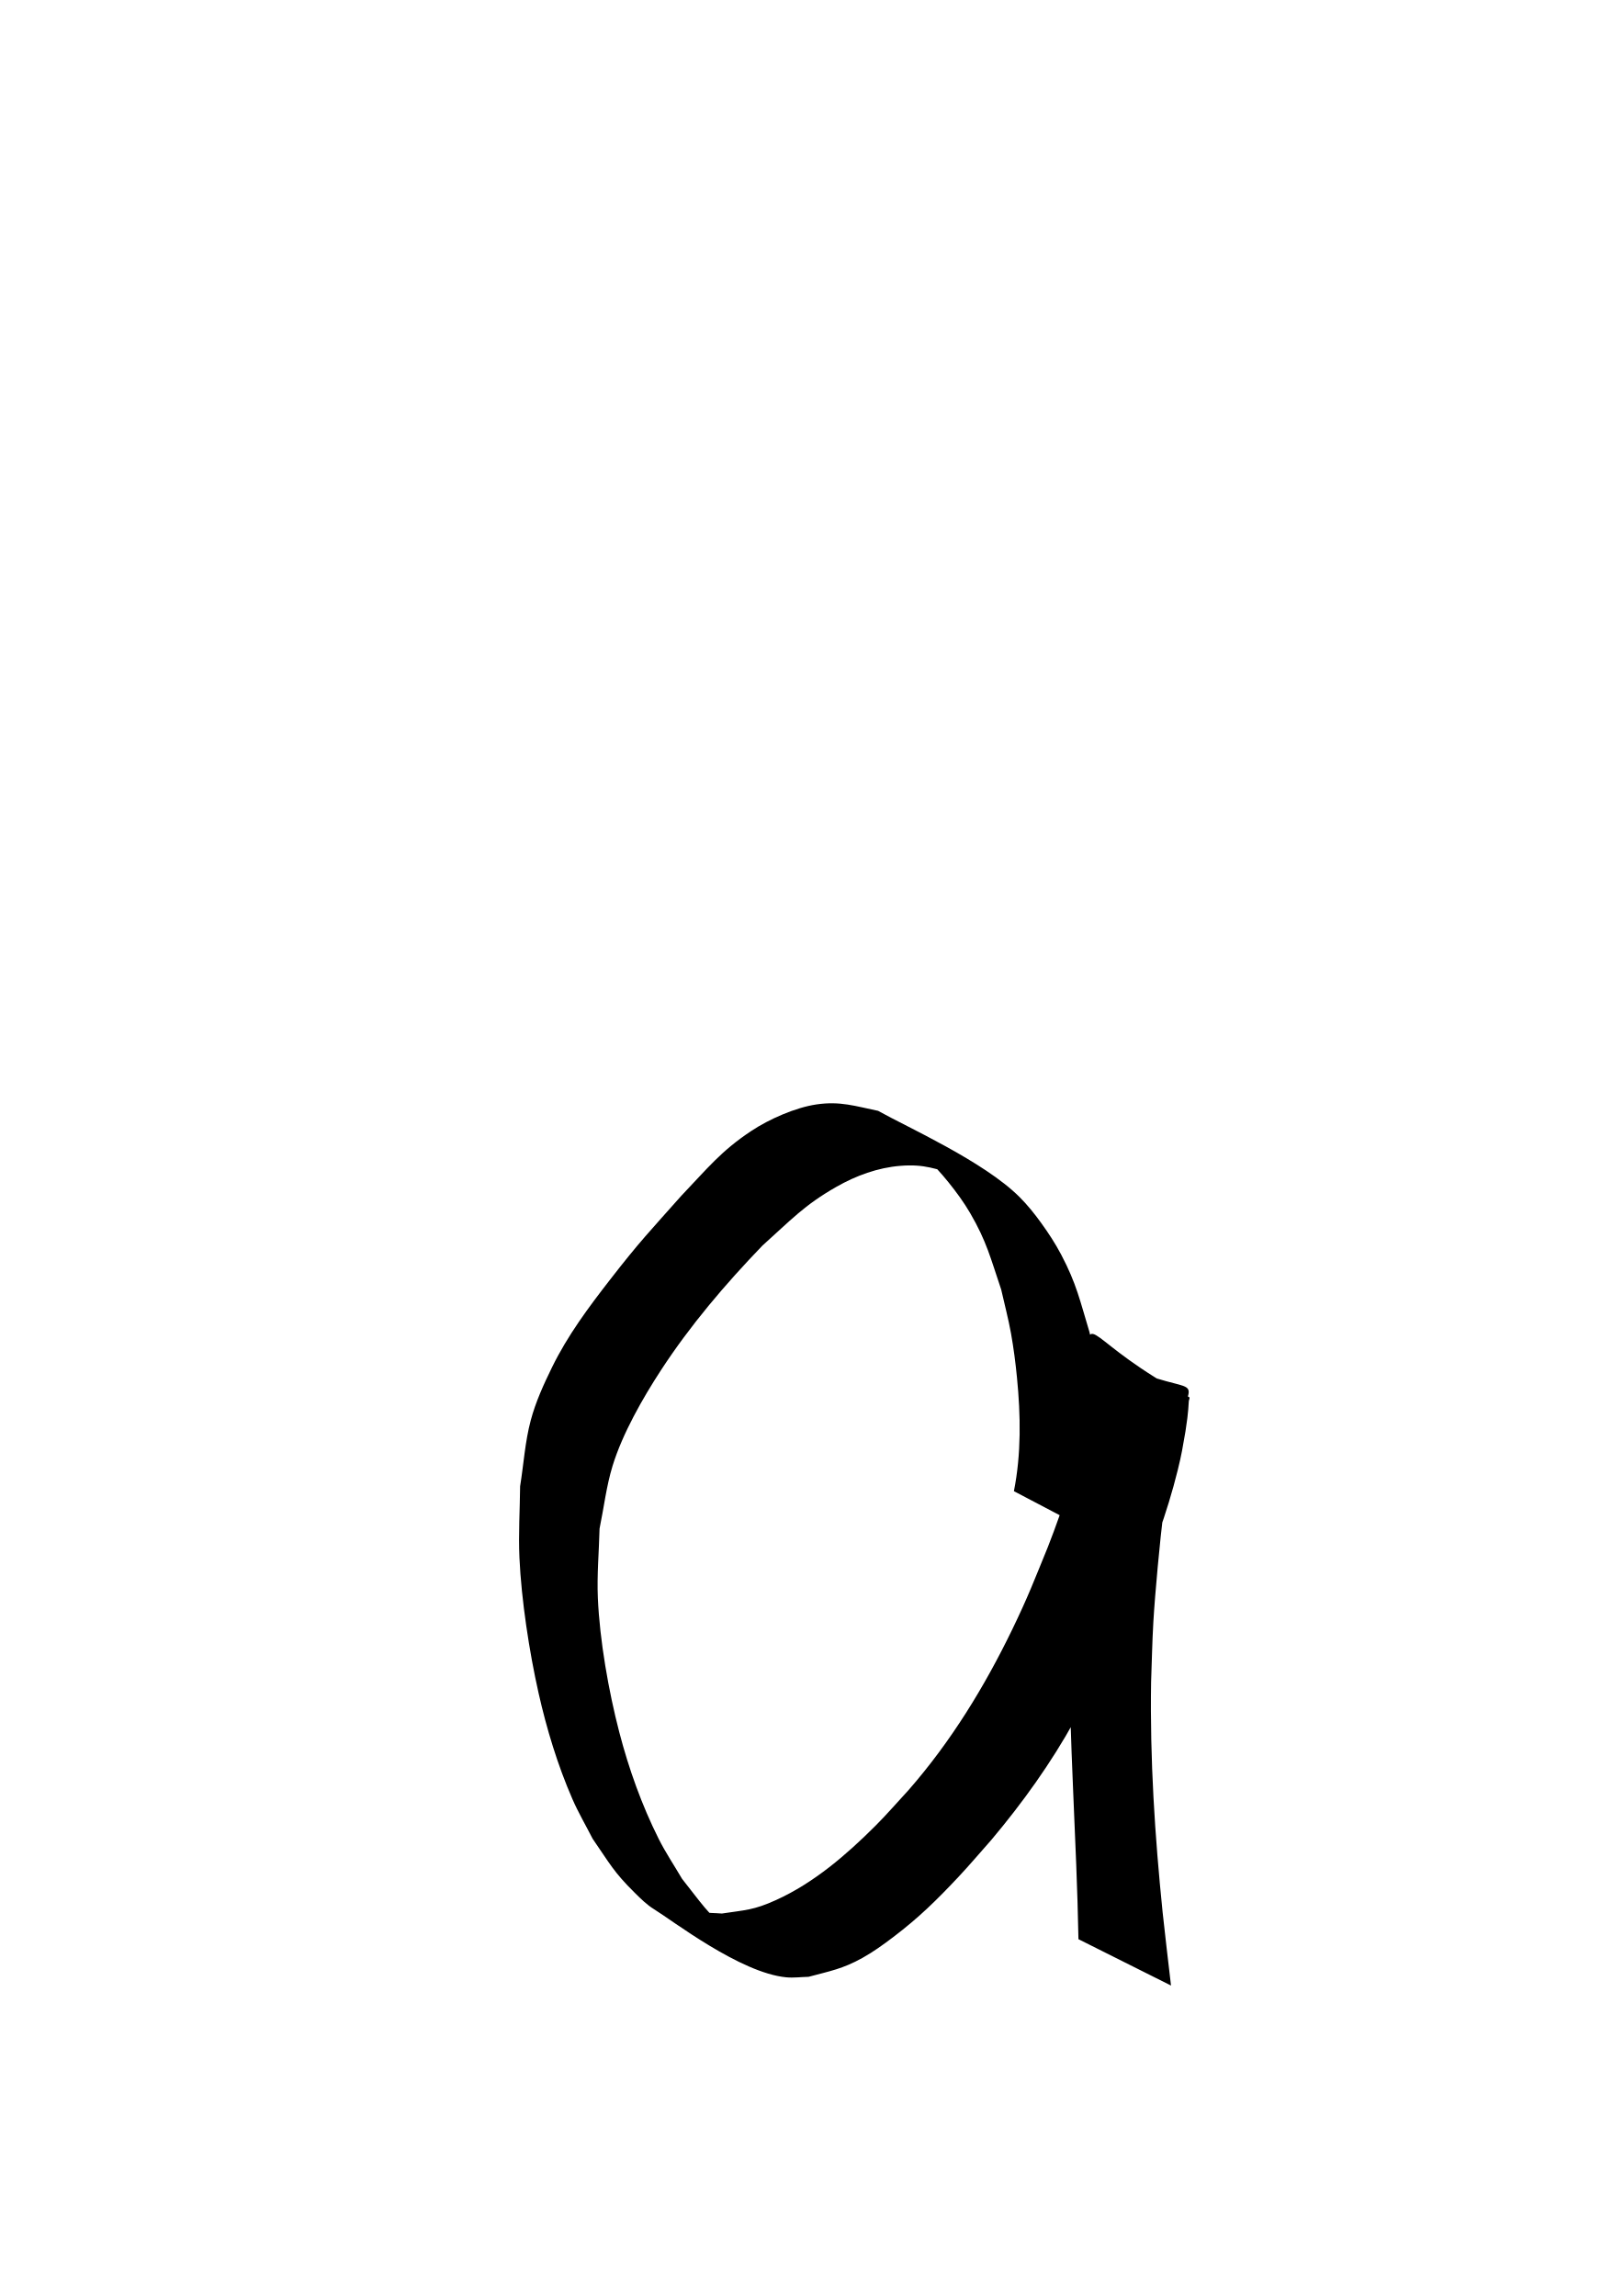
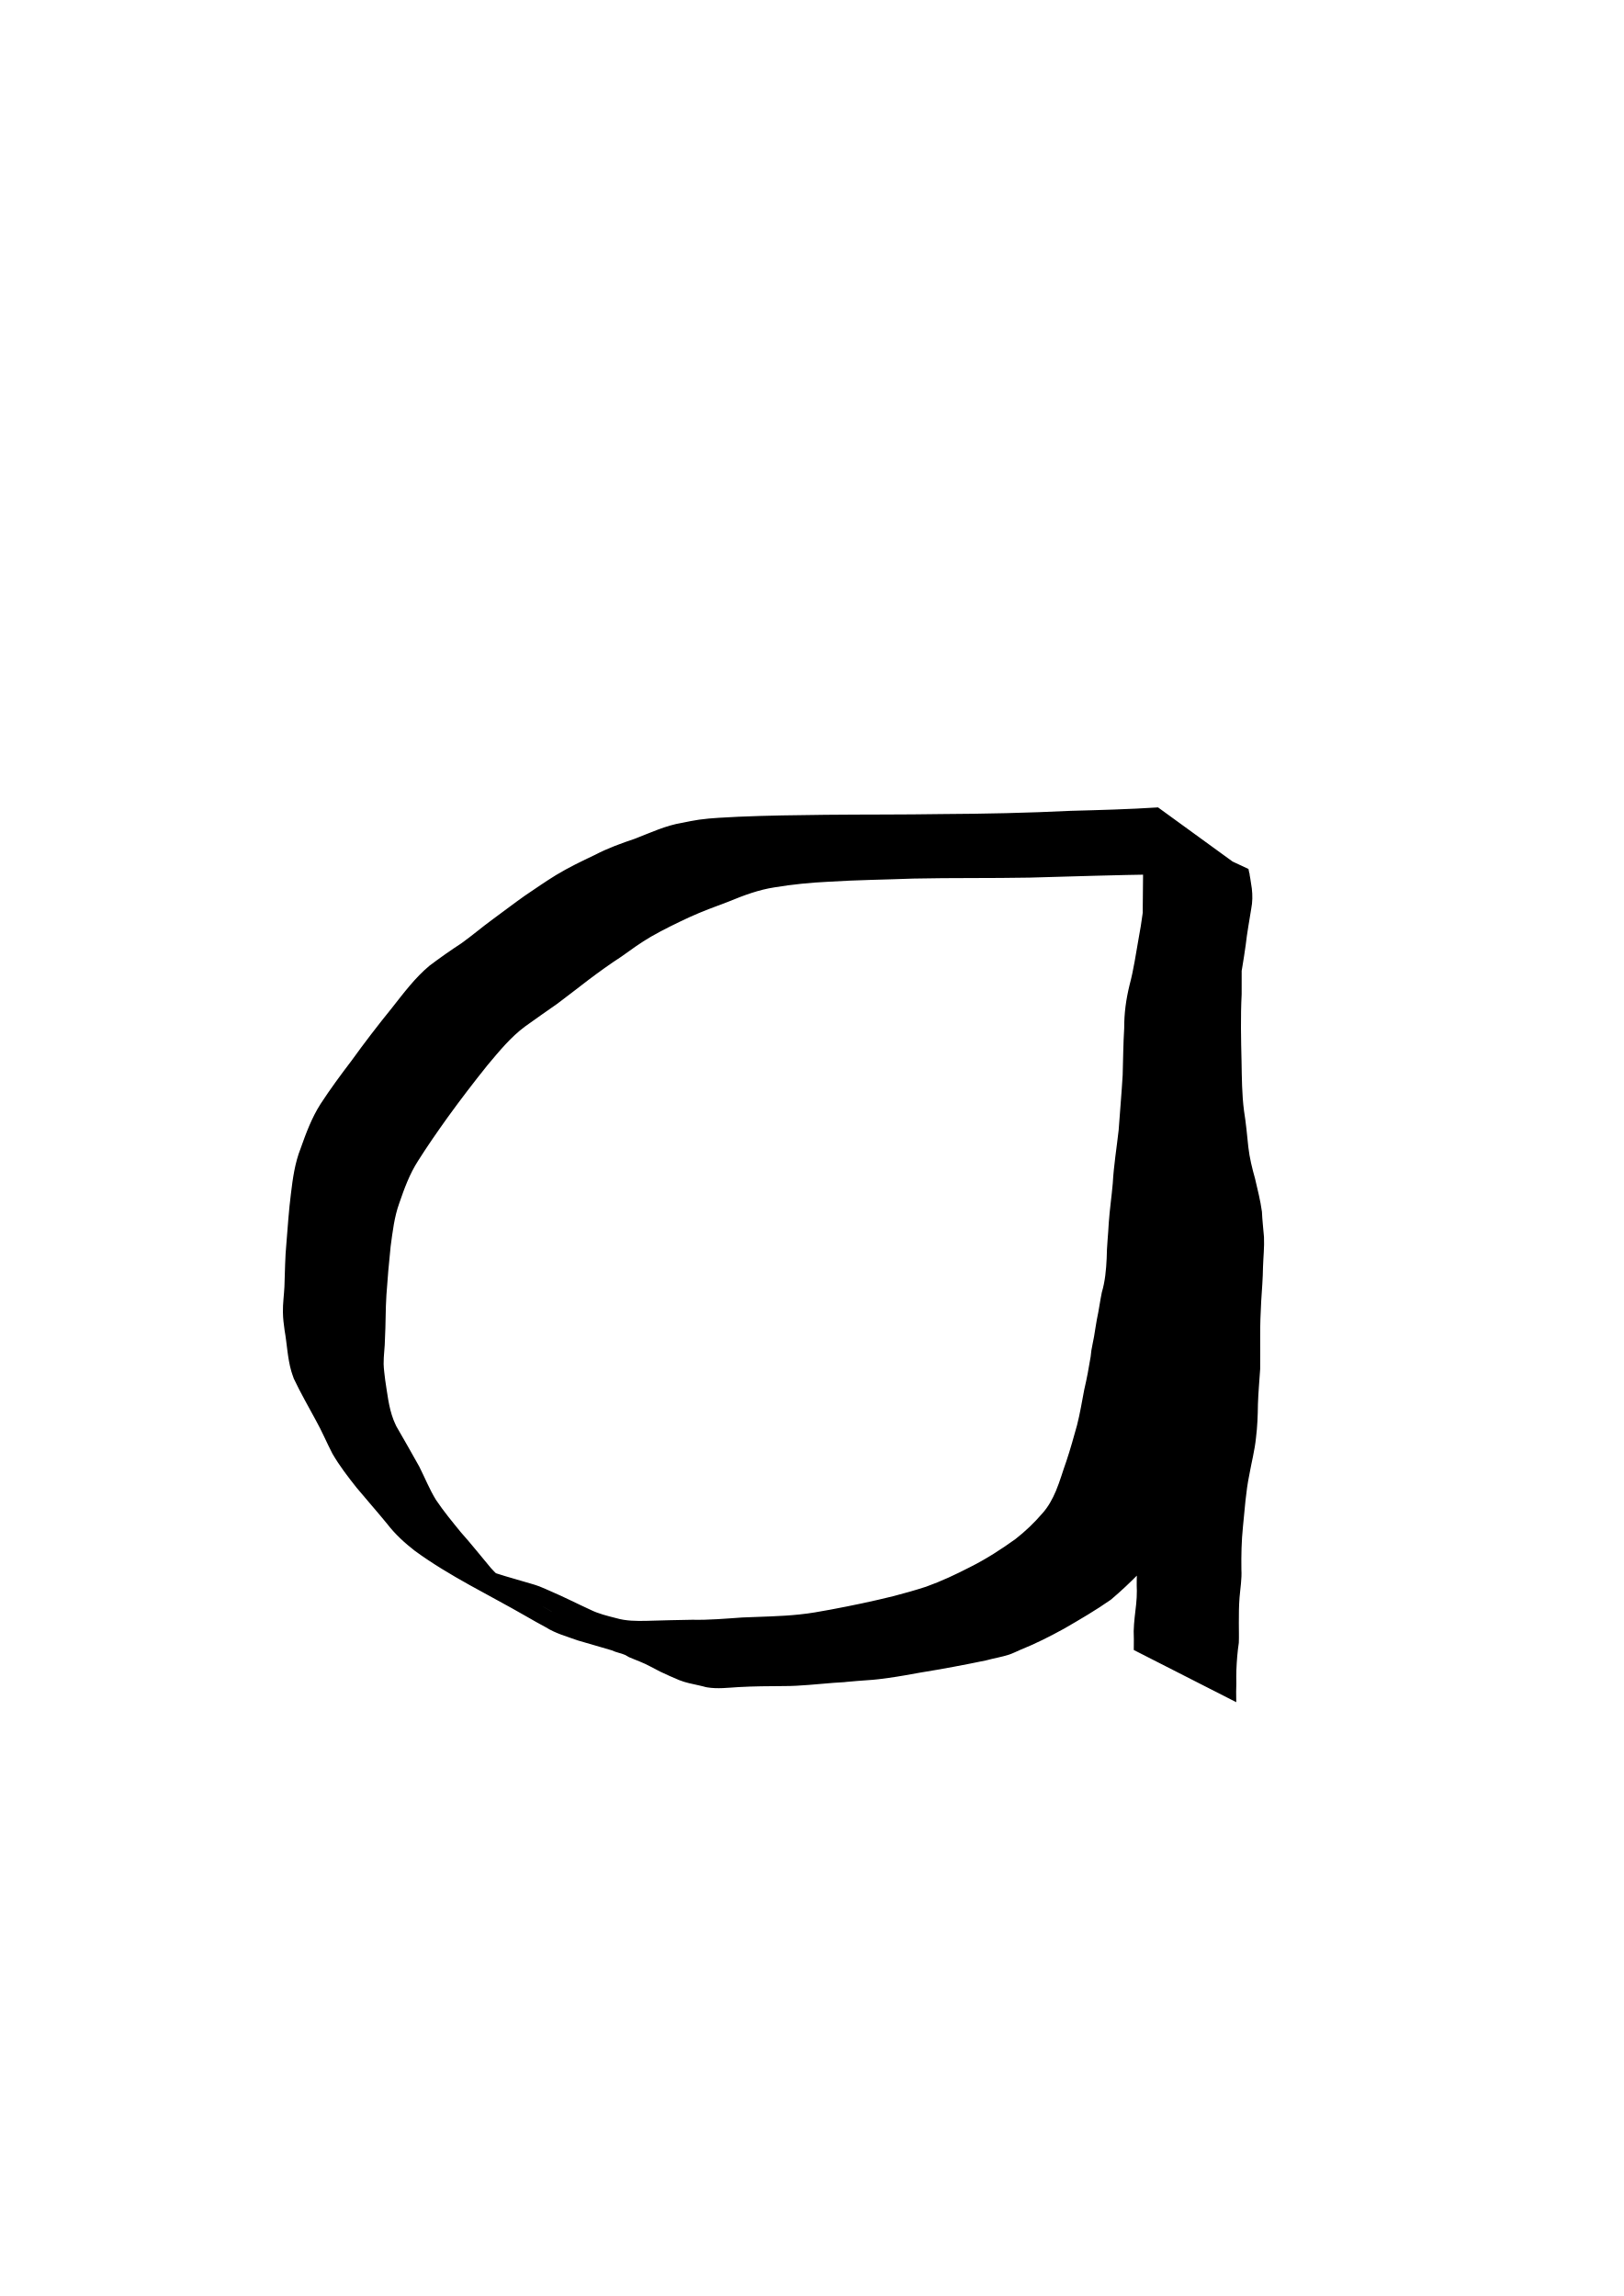
<svg xmlns="http://www.w3.org/2000/svg" width="210mm" height="297mm" viewBox="0 0 210 297" version="1.1" id="svg5">
  <defs id="defs2" />
  <g id="layer1">
-     <path style="fill:#000000;stroke-width:0.265" id="path1207" d="m 144.185,199.744 c -0.076,-5.302 -0.581,-10.581 -1.238,-15.84 -0.243,-1.943 -0.468,-3.89 -0.807,-5.818 -0.34,-1.932 -0.819,-3.837 -1.228,-5.756 -1.244,-4.107 -1.671,-6.247 -3.663,-10.034 -0.759,-1.442 -1.657,-2.811 -2.612,-4.131 -0.848,-1.173 -1.761,-2.31 -2.786,-3.332 -4.629,-4.618 -14.578,-9.054 -18.284,-11.141 -2.974,-0.61 -4.905,-1.281 -7.981,-0.827 -2.726,0.403 -6.122,1.911 -8.378,3.403 -3.985,2.635 -5.723,4.893 -9.084,8.405 -4.145,4.672 -5.381,5.91 -9.208,10.84 -2.805,3.613 -5.501,7.228 -7.523,11.36 -1.078,2.204 -2.109,4.461 -2.744,6.831 -0.748,2.791 -0.921,5.705 -1.381,8.557 -0.029,3.081 -0.227,6.165 -0.087,9.243 0.248,5.448 1.27,12.156 2.473,17.498 1.045,4.641 2.473,9.344 4.378,13.716 0.767,1.76 1.743,3.422 2.615,5.133 2.256,3.267 2.719,4.296 5.433,6.977 0.783,0.774 1.576,1.567 2.515,2.143 2.368,1.453 11.138,8.232 17.082,8.804 0.962,0.093 1.933,-0.043 2.9,-0.064 2.743,-0.737 4.402,-1.017 6.968,-2.446 1.404,-0.782 2.713,-1.73 3.993,-2.702 3.305,-2.51 5.604,-4.768 8.46,-7.814 1.45,-1.546 2.814,-3.169 4.222,-4.754 4.052,-4.821 7.729,-9.942 10.769,-15.463 1.008,-1.831 1.915,-3.716 2.835,-5.592 2.316,-4.724 2.759,-5.858 4.842,-10.596 2.274,-5.231 4.28,-10.611 5.65,-16.155 0.533,-2.156 0.636,-2.93 1.002,-5.016 0.083,-0.581 0.176,-1.161 0.248,-1.743 0.119,-0.96 0.127,-1.297 0.187,-2.186 0.012,-0.174 0.19,-0.44 0.036,-0.522 -13.73,-7.382 -12.455,-11.427 -13.604,-4.904 -0.098,1.033 -0.211,2.065 -0.292,3.099 -0.382,4.871 -0.321,5.349 -0.594,10.681 -0.284,5.546 -0.539,9.121 -0.765,14.728 -0.105,2.609 -0.165,5.221 -0.247,7.831 -0.022,12.908 0.96,25.786 1.193,38.687 0,0 11.972,5.997 11.972,5.997 v 0 c -0.262,-2.241 -0.883,-7.5 -1.086,-9.486 -1.01,-9.884 -1.648,-19.816 -1.49,-29.757 0.097,-2.589 0.14,-5.181 0.291,-7.768 0.226,-3.868 0.847,-10.465 1.327,-14.396 0.335,-2.747 0.964,-7.153 1.604,-10.018 0.206,-0.92 0.511,-1.814 0.766,-2.721 2.249,-5.675 0.863,-1.11 -12.424,-8.41 -0.126,-0.069 0.193,0.225 0.233,0.363 0.083,0.285 0.102,0.586 0.13,0.883 0.125,1.32 0.068,1.661 0.035,3.09 -0.152,2.067 -0.176,2.964 -0.534,5.097 -0.944,5.624 -2.702,11.08 -4.774,16.38 -1.763,4.311 -2.539,6.394 -4.591,10.636 -3.606,7.455 -7.943,14.535 -13.403,20.789 -1.426,1.54 -2.795,3.136 -4.279,4.621 -3.759,3.763 -7.974,7.403 -12.865,9.627 -2.935,1.334 -3.99,1.296 -7.024,1.753 -0.914,-0.074 -1.842,-0.049 -2.743,-0.222 -3.478,-0.669 -13.061,-6.083 6.638,4.745 1.03,0.566 -1.954,-1.314 -2.847,-2.078 -3.034,-2.593 -3.633,-3.696 -6.203,-6.933 -1.006,-1.719 -2.124,-3.377 -3.017,-5.157 -2.191,-4.366 -3.875,-9.09 -5.102,-13.809 -1.384,-5.321 -2.536,-11.889 -2.772,-17.374 -0.128,-2.984 0.147,-5.972 0.221,-8.959 0.56,-2.702 0.872,-5.468 1.68,-8.107 1.277,-4.165 3.886,-8.743 6.255,-12.376 3.792,-5.818 8.323,-11.136 13.13,-16.129 3.686,-3.301 5.386,-5.222 9.58,-7.61 2.526,-1.439 5.344,-2.475 8.263,-2.708 3.164,-0.252 4.562,0.42 7.566,1.248 -2.591,-1.608 -5.09,-3.376 -7.774,-4.825 -1.228,-0.663 2.346,1.531 3.39,2.457 1.108,0.983 2.105,2.092 3.035,3.245 1.022,1.265 1.988,2.586 2.808,3.991 2.14,3.67 2.65,5.868 4.015,9.897 0.422,1.888 0.926,3.759 1.267,5.663 0.34,1.897 0.585,3.812 0.773,5.731 0.479,4.877 0.562,9.851 -0.398,14.676 0,0 13.053,6.858 13.053,6.858 z" />
+     <path style="fill:#000000;stroke-width:0.265" id="path1215" d="m 149.781,104.441 c -3.764,0.245 -7.534,0.345 -11.305,0.444 -5.539,0.271 -11.084,0.389 -16.629,0.417 -5.034,0.082 -10.07,0.047 -15.104,0.097 -3.748,0.04 -7.494,0.09 -11.238,0.251 -1.696,0.099 -3.407,0.14 -5.091,0.379 -0.743,0.105 -1.432,0.255 -2.168,0.402 -2.145,0.347 -4.103,1.279 -6.109,2.054 -1.777,0.601 -3.532,1.229 -5.194,2.101 -1.705,0.808 -3.402,1.624 -5.017,2.601 -1.377,0.843 -2.7,1.772 -4.04,2.672 -1.394,0.982 -2.743,2.025 -4.122,3.029 -1.388,1.009 -2.689,2.129 -4.084,3.128 -1.408,0.916 -2.779,1.885 -4.122,2.895 -1.881,1.565 -3.348,3.545 -4.856,5.455 -1.812,2.237 -3.565,4.514 -5.246,6.851 -1.39,1.825 -2.753,3.673 -4.005,5.597 -1.134,1.78 -1.87,3.761 -2.569,5.74 -0.747,1.888 -1.018,3.882 -1.258,5.883 -0.267,2.111 -0.411,4.236 -0.58,6.357 -0.185,1.879 -0.184,3.768 -0.258,5.653 -0.053,1.091 -0.215,2.182 -0.195,3.276 0.018,0.981 0.095,1.377 0.218,2.369 0.312,1.749 0.371,3.565 0.865,5.28 0.094,0.325 0.218,0.641 0.326,0.962 0.865,1.834 1.882,3.596 2.844,5.381 0.791,1.404 1.405,2.894 2.149,4.322 0.902,1.562 2.012,2.997 3.13,4.409 1.305,1.57 2.66,3.096 3.952,4.677 1.024,1.331 2.257,2.462 3.58,3.486 4.526,3.305 9.544,5.666 14.46,8.504 0.819,0.473 1.637,0.939 2.473,1.381 1.28,0.81 2.741,1.198 4.151,1.708 1.473,0.414 2.935,0.865 4.407,1.285 0.541,0.268 1.162,0.348 1.71,0.592 0.176,0.078 0.327,0.206 0.502,0.286 0.463,0.212 0.947,0.373 1.413,0.577 0.912,0.354 1.748,0.865 2.62,1.295 0.798,0.393 1.634,0.742 2.452,1.094 0.83,0.335 1.706,0.493 2.572,0.688 2.229,0.5 -1.145,-0.186 1.051,0.251 1.348,0.22 2.698,0.044 4.048,-0.036 1.951,-0.108 3.905,-0.122 5.859,-0.132 2.162,0.006 4.31,-0.261 6.463,-0.42 2.789,-0.174 -0.124,0.022 3.075,-0.244 2.165,-0.18 1.755,-0.081 3.999,-0.39 1.48,-0.204 2.66,-0.429 4.125,-0.691 2.855,-0.461 5.694,-0.992 8.524,-1.584 0.978,-0.271 1.995,-0.426 2.961,-0.742 0.384,-0.126 1.094,-0.459 1.437,-0.613 1.965,-0.788 3.849,-1.741 5.7,-2.762 2.046,-1.186 4.092,-2.376 6.029,-3.737 1.306,-1.104 2.546,-2.278 3.741,-3.499 0.906,-0.949 1.451,-2.141 1.987,-3.32 0.624,-1.292 0.937,-2.693 1.352,-4.057 0.472,-1.549 1.003,-3.077 1.46,-4.63 0.418,-1.566 0.65,-3.171 0.946,-4.763 0.321,-1.433 0.692,-2.847 0.891,-4.303 0.13,-1.598 0.492,-3.161 0.794,-4.731 0.233,-1.164 0.491,-2.32 0.69,-3.491 0.35,-1.506 0.486,-3.046 0.628,-4.582 0.109,-1.557 0.171,-3.118 0.263,-4.676 0.178,-1.686 0.309,-3.377 0.44,-5.067 0.172,-2.307 0.393,-4.611 0.608,-6.914 0.216,-2.378 0.503,-4.749 0.644,-7.133 0.129,-2.016 0.157,-4.036 0.245,-6.054 0.062,-1.803 0.212,-3.594 0.6,-5.357 0.477,-2.071 0.827,-4.166 1.186,-6.26 0.336,-1.943 0.681,-3.883 0.95,-5.837 0.175,-1.572 0.468,-3.127 0.715,-4.689 0.173,-0.874 0.179,-1.747 0.076,-2.628 -0.122,-0.847 -0.249,-1.69 -0.434,-2.526 -4.455,-2.031 -8.793,-4.343 -13.366,-6.092 -0.297,-0.114 -0.05,0.635 -0.071,0.953 -0.025,0.372 -0.05,0.744 -0.068,1.116 -0.068,1.405 -0.09,2.813 -0.121,4.219 -0.046,3.162 -0.052,6.324 -0.063,9.487 -0.088,2.895 -0.127,5.791 -0.124,8.687 -0.005,2.139 -0.022,4.279 0.141,6.413 0.157,1.566 0.315,3.133 0.511,4.695 0.083,1.444 0.39,2.851 0.742,4.248 0.383,1.348 0.688,2.714 0.907,4.098 0.135,1.067 0.181,2.141 0.294,3.21 0.154,1.226 0.058,2.463 -0.012,3.691 -0.022,1.488 -0.059,2.971 -0.17,4.455 -0.147,1.516 -0.13,3.04 -0.173,4.561 -0.043,1.423 -0.014,2.847 -0.02,4.271 -0.124,1.515 -0.15,3.032 -0.189,4.551 -0.042,1.402 -0.196,2.796 -0.298,4.194 -0.145,1.601 -0.473,3.178 -0.699,4.77 -0.303,2.269 -0.612,4.539 -0.865,6.815 -0.175,1.851 -0.265,3.709 -0.374,5.564 -0.004,1.182 -0.114,2.355 -0.226,3.53 -0.092,1.114 -0.148,2.229 -0.183,3.346 -0.011,0.87 -0.047,1.738 -0.008,2.607 0.012,1.14 -0.153,2.271 -0.281,3.401 -0.07,0.601 -0.108,1.205 -0.128,1.809 0.032,0.707 0.021,1.414 0.014,2.121 -7.9e-4,0.105 -0.002,0.209 -0.002,0.314 0,0 13.254,6.752 13.254,6.752 v 0 c -0.001,-0.106 -0.002,-0.211 -0.003,-0.317 -0.008,-0.696 -0.024,-1.393 0.013,-2.089 -0.009,-0.586 -0.016,-1.173 0.007,-1.759 0.048,-1.176 0.137,-2.35 0.313,-3.514 0.039,-0.861 -0.003,-1.722 0.005,-2.583 -0.003,-1.091 0.006,-2.183 0.089,-3.271 0.1,-1.211 0.314,-2.415 0.241,-3.633 -0.026,-1.84 0.011,-3.683 0.199,-5.515 0.233,-2.255 0.367,-4.526 0.827,-6.75 0.282,-1.595 0.704,-3.166 0.862,-4.781 0.18,-1.436 0.234,-2.888 0.25,-4.335 0.049,-1.519 0.19,-3.031 0.29,-4.547 -0.007,-1.42 0.018,-2.84 7.9e-4,-4.26 -0.007,-1.498 0.049,-2.994 0.131,-4.489 0.092,-1.487 0.217,-2.97 0.235,-4.46 0.042,-1.287 0.185,-2.576 0.127,-3.861 -0.089,-1.096 -0.218,-2.183 -0.266,-3.283 -0.195,-1.446 -0.561,-2.857 -0.889,-4.277 -0.376,-1.334 -0.713,-2.694 -0.869,-4.072 -0.164,-1.569 -0.306,-3.14 -0.559,-4.698 -0.274,-2.109 -0.28,-4.232 -0.32,-6.356 -0.067,-2.908 -0.135,-5.815 0.014,-8.722 -0.005,-3.145 -0.011,-6.292 0.077,-9.436 0.047,-1.36 0.095,-2.718 0.222,-4.074 0.033,-0.346 0.068,-0.692 0.115,-1.036 0.037,-0.268 0.367,-0.657 0.137,-0.798 -4.26,-2.61 -8.772,-4.785 -13.158,-7.178 0.356,0.717 0.562,1.484 0.597,2.287 0.061,0.351 0.172,0.724 0.202,1.078 0.035,0.409 -0.056,0.83 -0.046,1.239 -0.116,1.582 -0.352,3.148 -0.576,4.718 -0.287,1.942 -0.491,3.897 -0.869,5.826 -0.372,2.061 -0.652,4.138 -1.197,6.165 -0.461,1.89 -0.701,3.645 -0.695,5.597 -0.124,2.022 -0.136,4.043 -0.197,6.068 -0.142,2.378 -0.35,4.751 -0.522,7.126 -0.256,2.29 -0.632,4.569 -0.759,6.87 -0.145,1.695 -0.395,3.377 -0.515,5.074 -0.074,1.55 -0.262,3.091 -0.274,4.643 -0.071,1.479 -0.202,2.962 -0.626,4.388 -0.241,1.165 -0.387,2.351 -0.644,3.514 -0.139,0.738 -0.235,1.481 -0.365,2.22 -0.105,0.598 -0.248,1.189 -0.344,1.789 -0.042,0.26 -0.061,0.524 -0.091,0.786 -0.233,1.431 -0.495,2.858 -0.829,4.269 -0.302,1.541 -0.542,3.094 -0.936,4.615 -0.432,1.544 -0.856,3.091 -1.366,4.611 -0.467,1.294 -0.834,2.624 -1.367,3.894 -0.444,1.046 -0.986,2.048 -1.753,2.897 -1.042,1.213 -2.204,2.322 -3.464,3.308 -1.867,1.346 -3.799,2.592 -5.86,3.624 -1.851,0.956 -3.741,1.844 -5.705,2.547 -1.393,0.453 -2.804,0.852 -4.222,1.22 -2.701,0.671 -5.428,1.238 -8.164,1.75 -1.594,0.283 -2.4,0.454 -4.025,0.625 -2.443,0.258 -4.903,0.275 -7.355,0.387 -2.159,0.149 -4.317,0.344 -6.483,0.296 -1.975,0.032 -3.949,0.081 -5.923,0.14 -1.318,0.029 -2.641,0.023 -3.919,-0.351 -1.147,-0.293 -2.302,-0.568 -3.369,-1.103 -1.693,-0.772 -3.347,-1.626 -5.059,-2.358 -0.499,-0.21 -0.986,-0.449 -1.492,-0.642 -0.743,-0.284 -1.529,-0.464 -2.287,-0.703 -1.444,-0.427 -2.903,-0.816 -4.314,-1.345 -1.377,-0.517 -2.724,-1.084 -3.986,-1.851 -1.389,-0.781 -0.17,-0.093 -1.642,-0.933 -0.284,-0.162 -1.134,-0.648 -0.852,-0.484 20.693,12.015 14.821,8.802 10.624,6.113 -1.389,-0.913 -2.707,-1.934 -3.822,-3.175 -1.294,-1.542 -2.542,-3.122 -3.883,-4.624 -1.113,-1.365 -2.238,-2.724 -3.219,-4.189 -0.848,-1.375 -1.436,-2.87 -2.163,-4.309 -0.981,-1.745 -1.96,-3.492 -2.969,-5.221 -0.121,-0.275 -0.255,-0.544 -0.363,-0.824 -0.629,-1.634 -0.799,-3.42 -1.072,-5.135 -0.067,-0.567 -0.196,-1.504 -0.204,-2.098 -0.015,-1.091 0.169,-2.185 0.172,-3.276 0.105,-1.88 0.064,-3.767 0.189,-5.647 0.141,-2.098 0.326,-4.195 0.546,-6.286 0.257,-1.896 0.466,-3.797 1.124,-5.611 0.644,-1.878 1.331,-3.755 2.412,-5.435 1.208,-1.915 2.501,-3.773 3.818,-5.614 1.668,-2.308 3.398,-4.569 5.181,-6.79 1.501,-1.784 2.985,-3.618 4.875,-5.012 1.36,-0.979 2.734,-1.936 4.107,-2.897 1.38,-1.025 2.726,-2.092 4.095,-3.132 1.361,-1.021 2.737,-2.022 4.167,-2.946 1.278,-0.912 2.545,-1.845 3.906,-2.631 1.608,-0.922 3.275,-1.727 4.954,-2.51 1.665,-0.761 3.385,-1.385 5.097,-2.031 1.918,-0.79 3.858,-1.521 5.922,-1.833 2.321,-0.387 4.663,-0.613 7.014,-0.727 3.64,-0.231 7.288,-0.266 10.932,-0.406 5.022,-0.108 10.045,-0.032 15.067,-0.126 5.542,-0.158 11.085,-0.333 16.629,-0.415 3.95,-0.022 7.903,-0.176 11.85,-0.021 0,0 -11.895,-8.642 -11.895,-8.642 z" />
  </g>
</svg>
